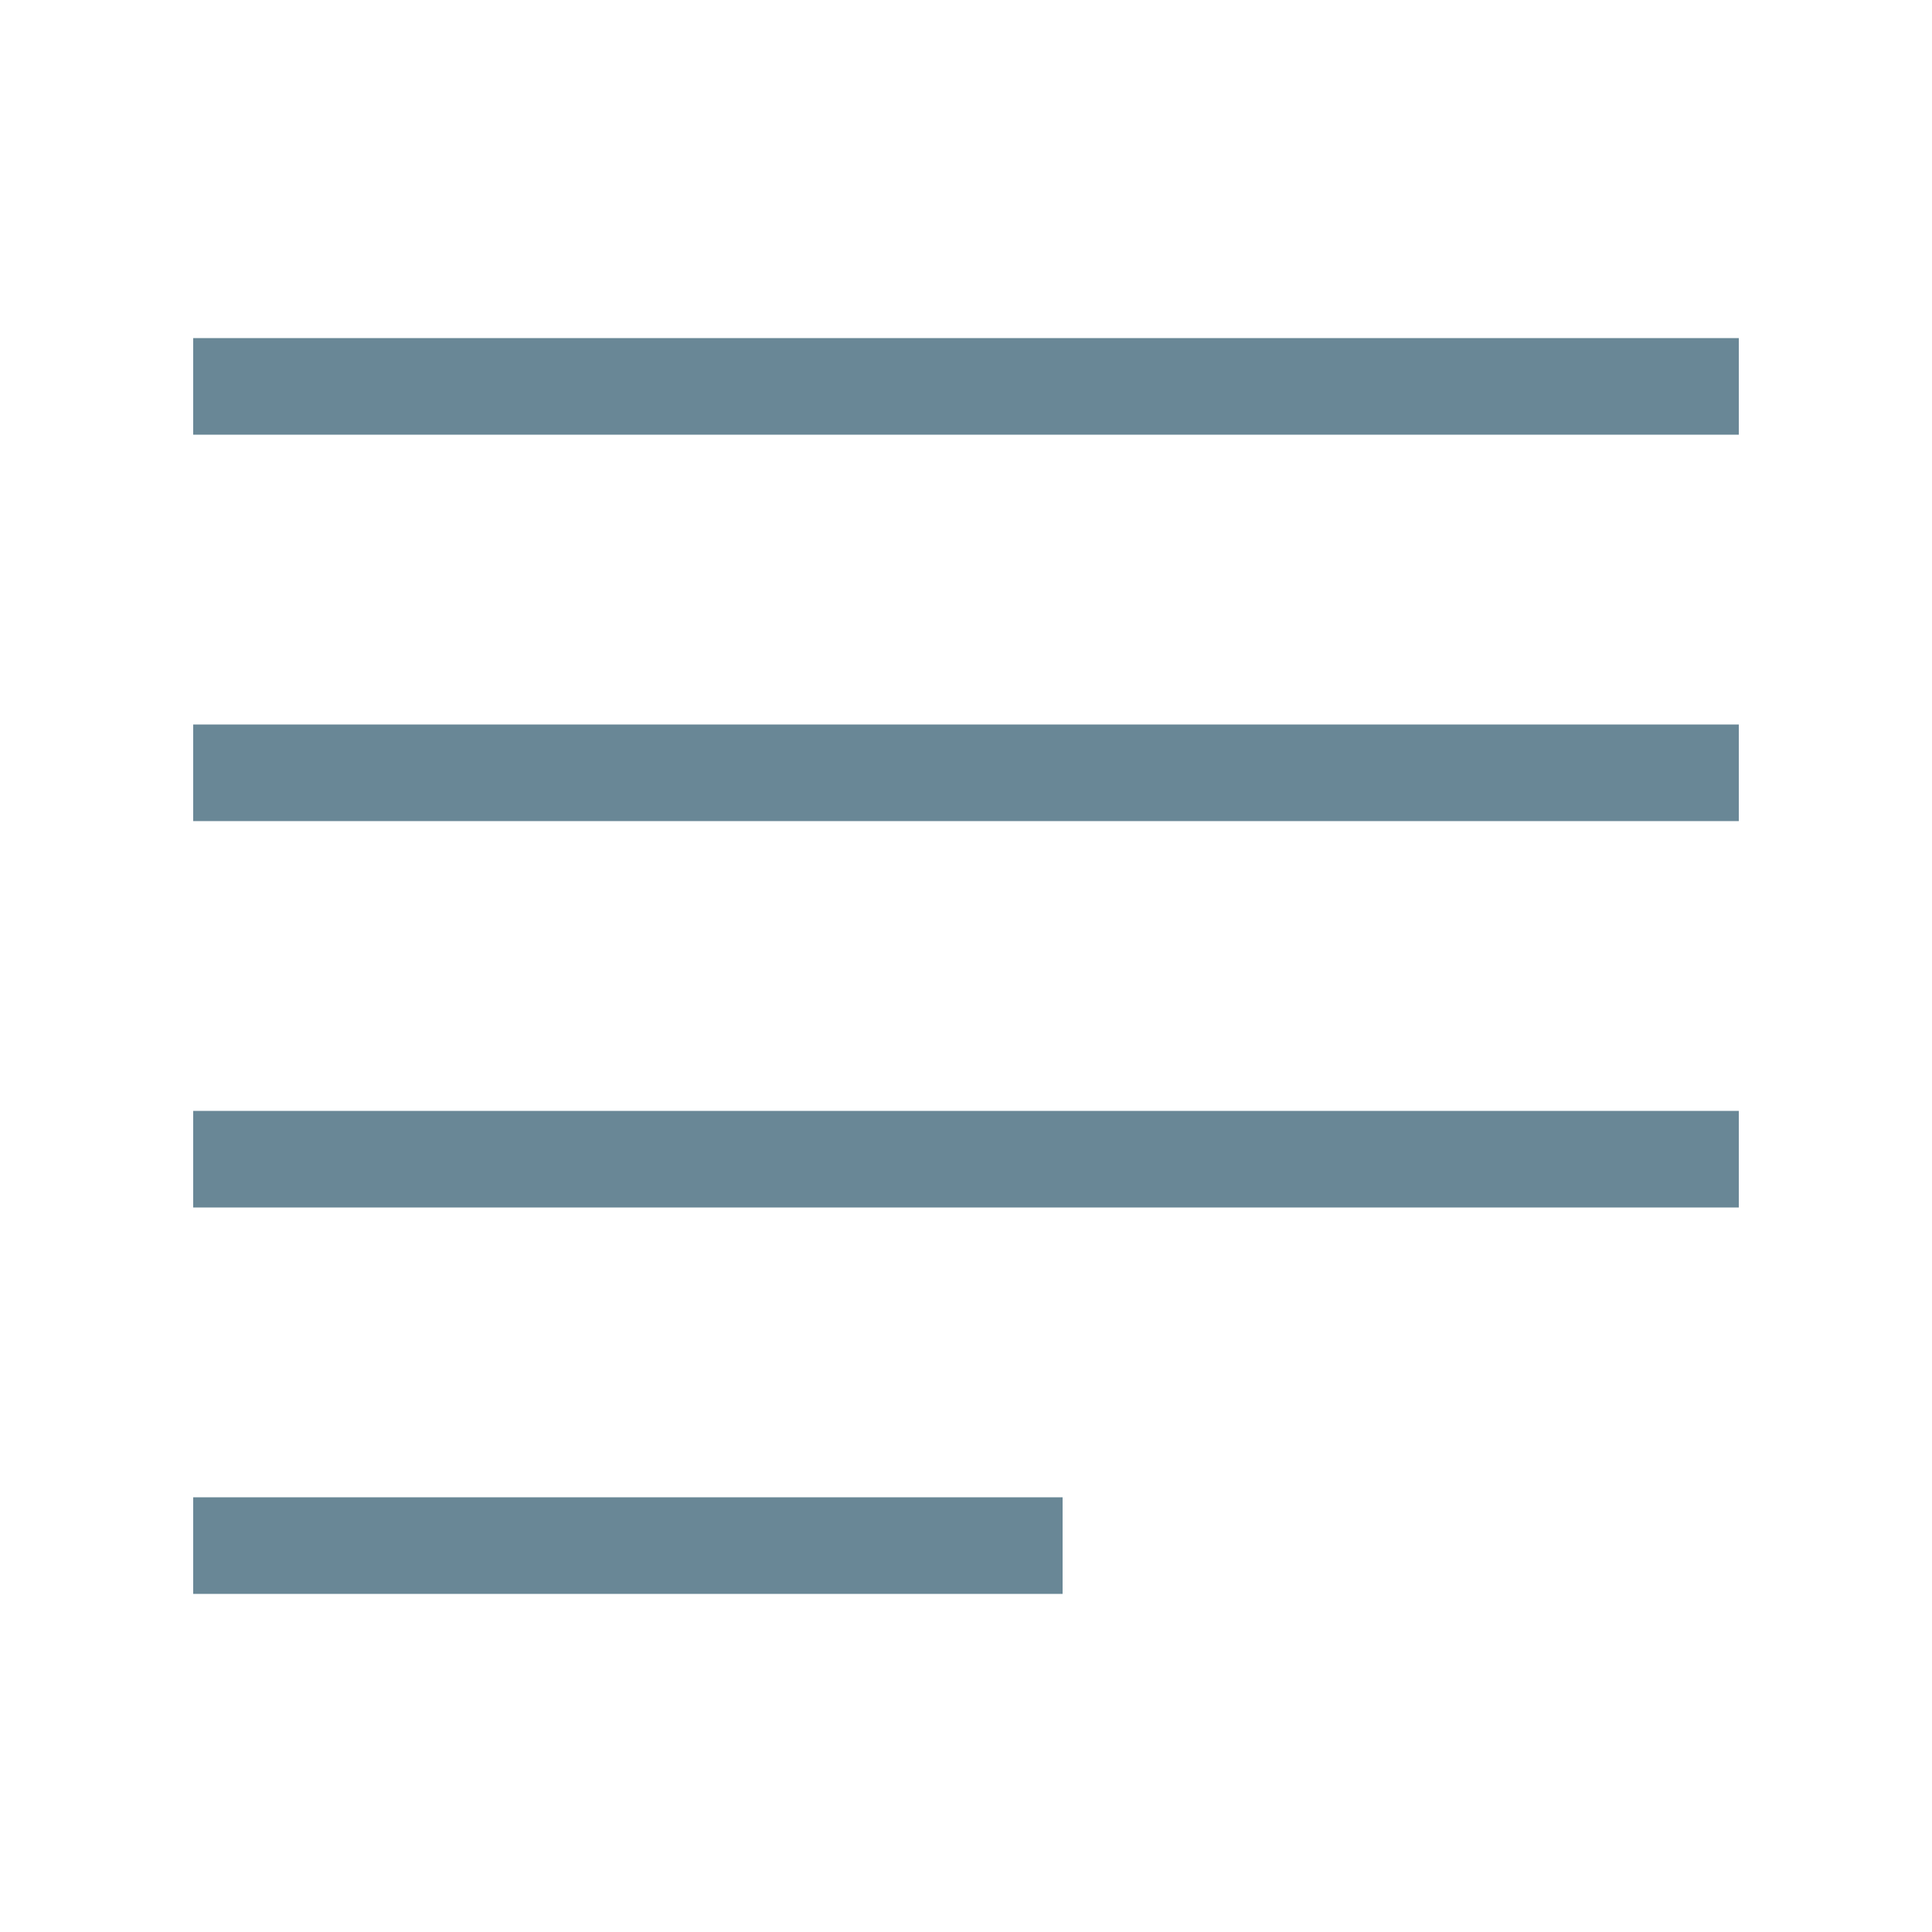
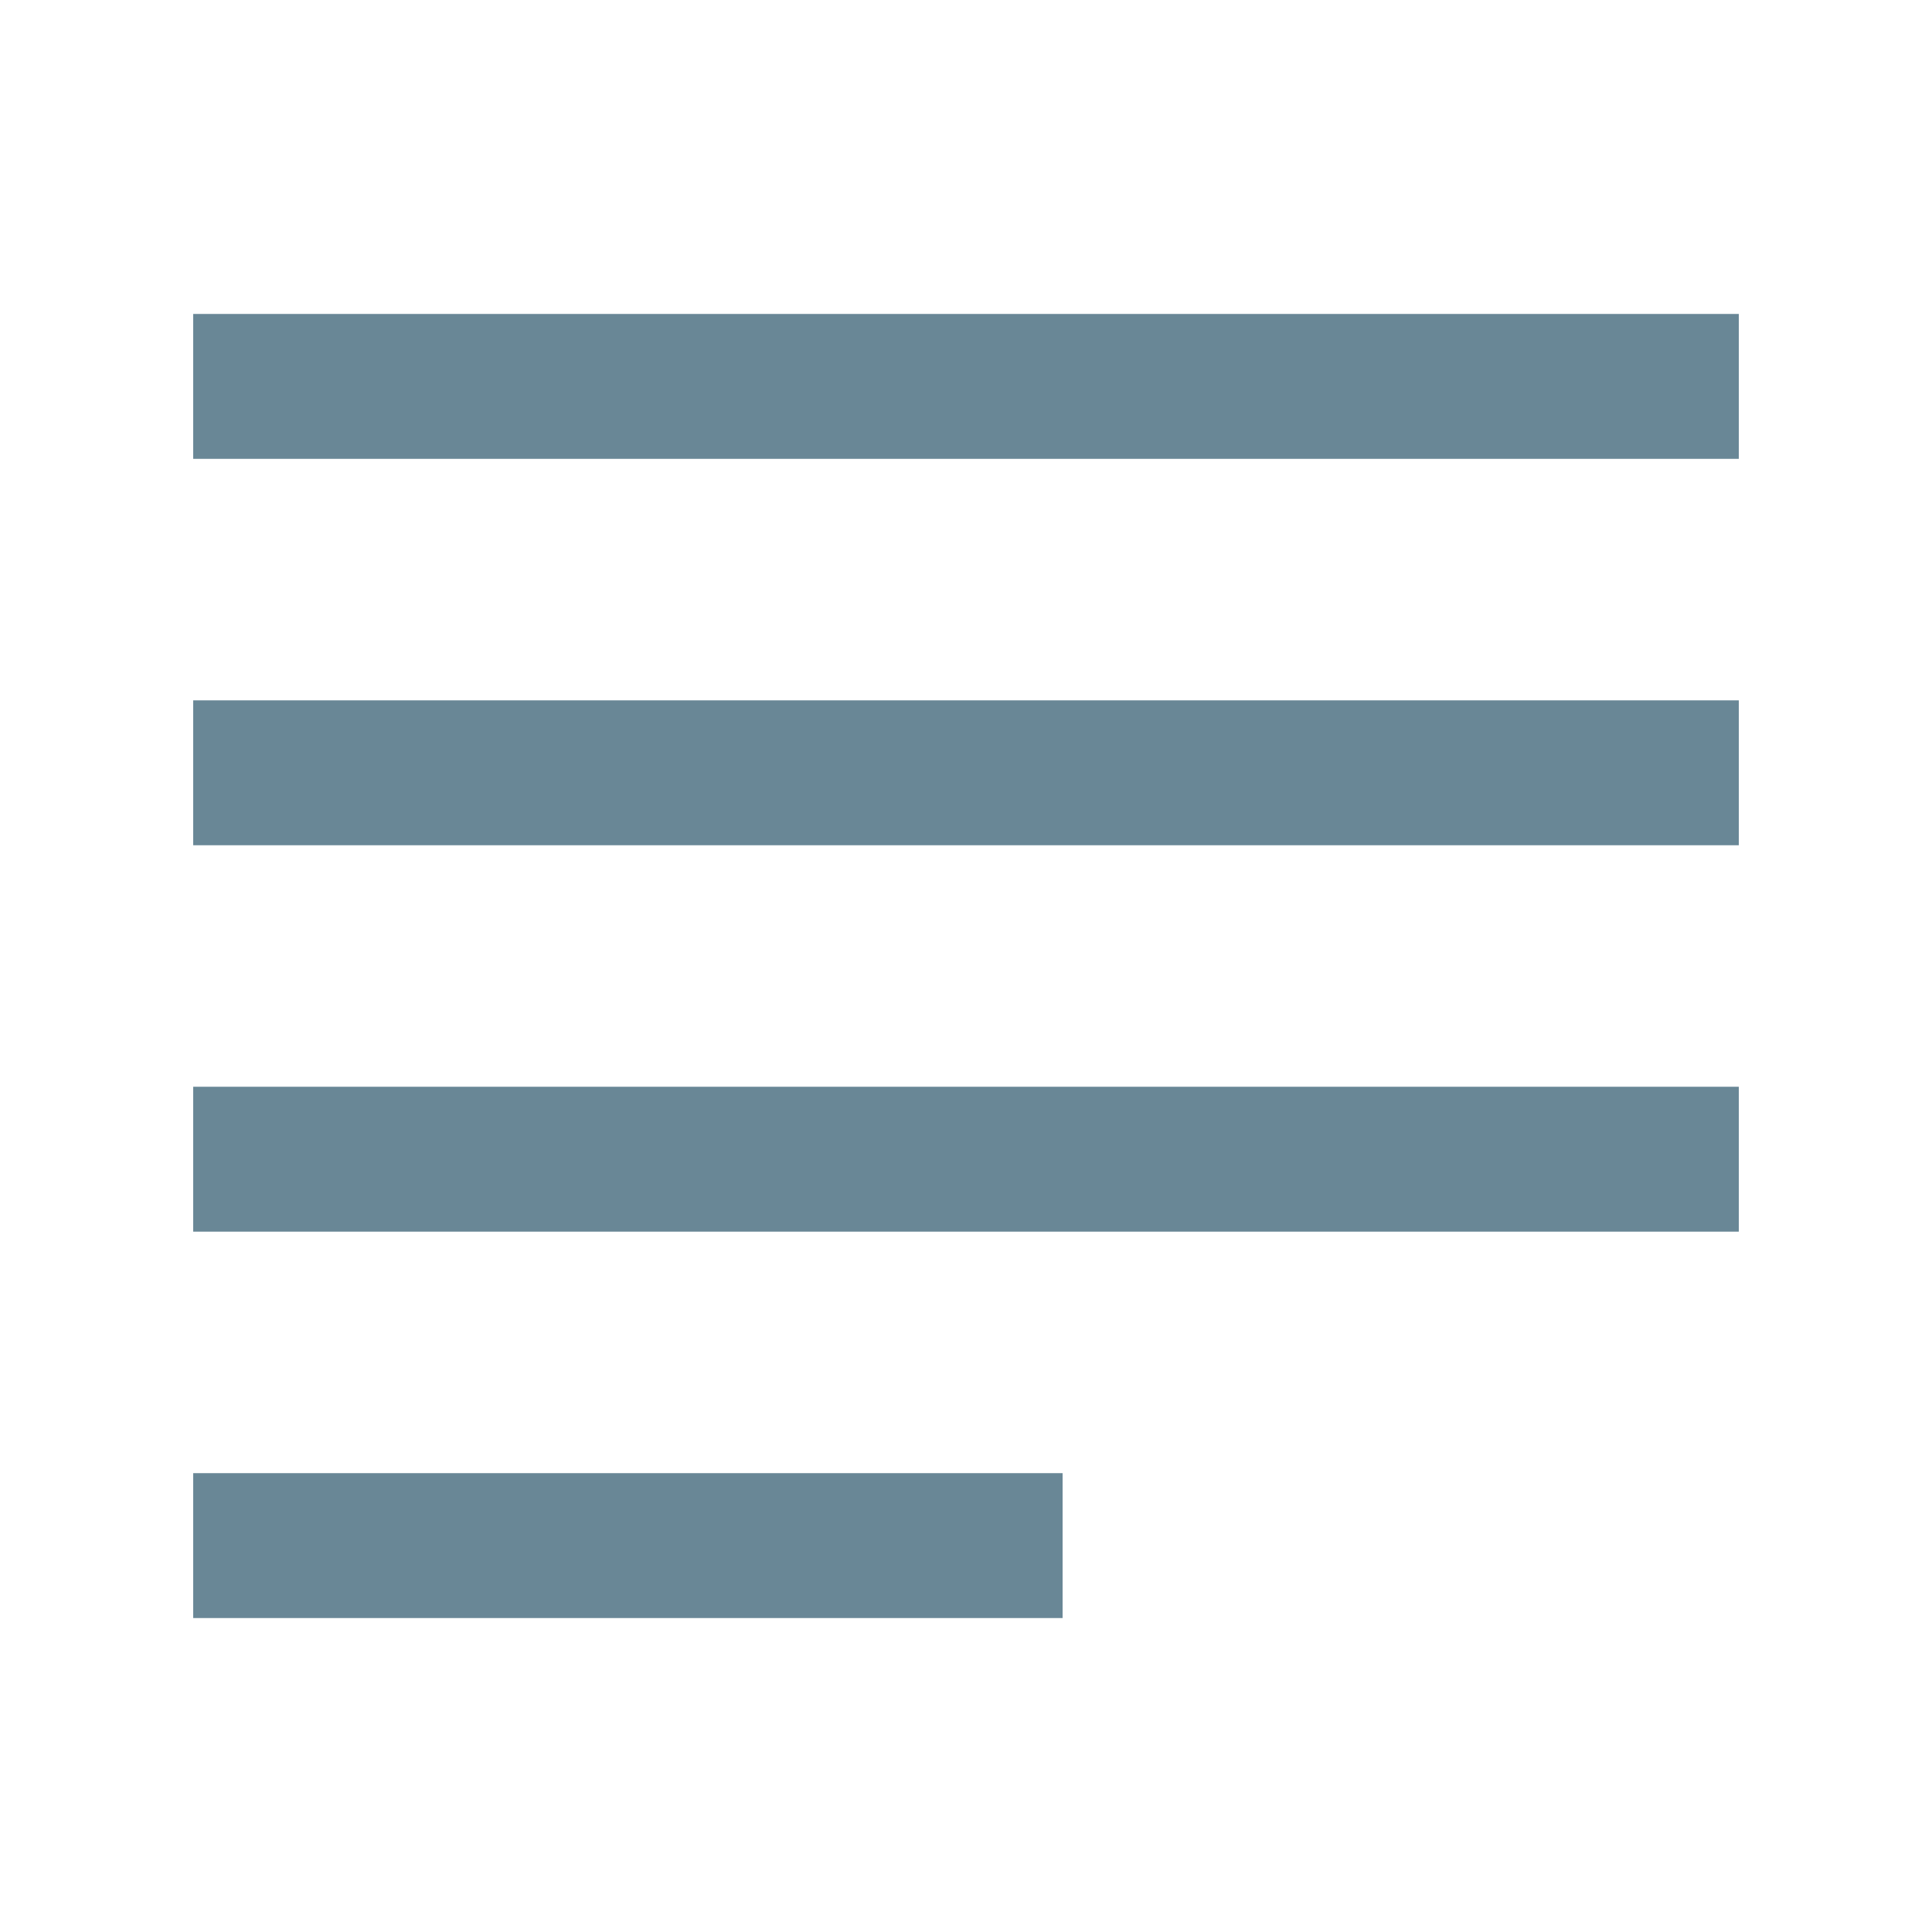
<svg xmlns="http://www.w3.org/2000/svg" width="20" height="20" viewBox="0 0 20 20" fill="none">
-   <path fill-rule="evenodd" clip-rule="evenodd" d="M18 3.5H2V4.5H18V3.5ZM18 7.5H2V8.5H18V7.5ZM2 11.5H18V12.5H2V11.5ZM11 15.5H2V16.5H11V15.5Z" fill="#698796" />
+   <path fill-rule="evenodd" clip-rule="evenodd" d="M18 3.25H2V4.75H18V3.25ZM18 7.25H2V8.75H18V7.25ZM2 11.25H18V12.75H2V11.25ZM11 15.25H2V16.75H11V15.25Z" fill="#698796" />
</svg>
